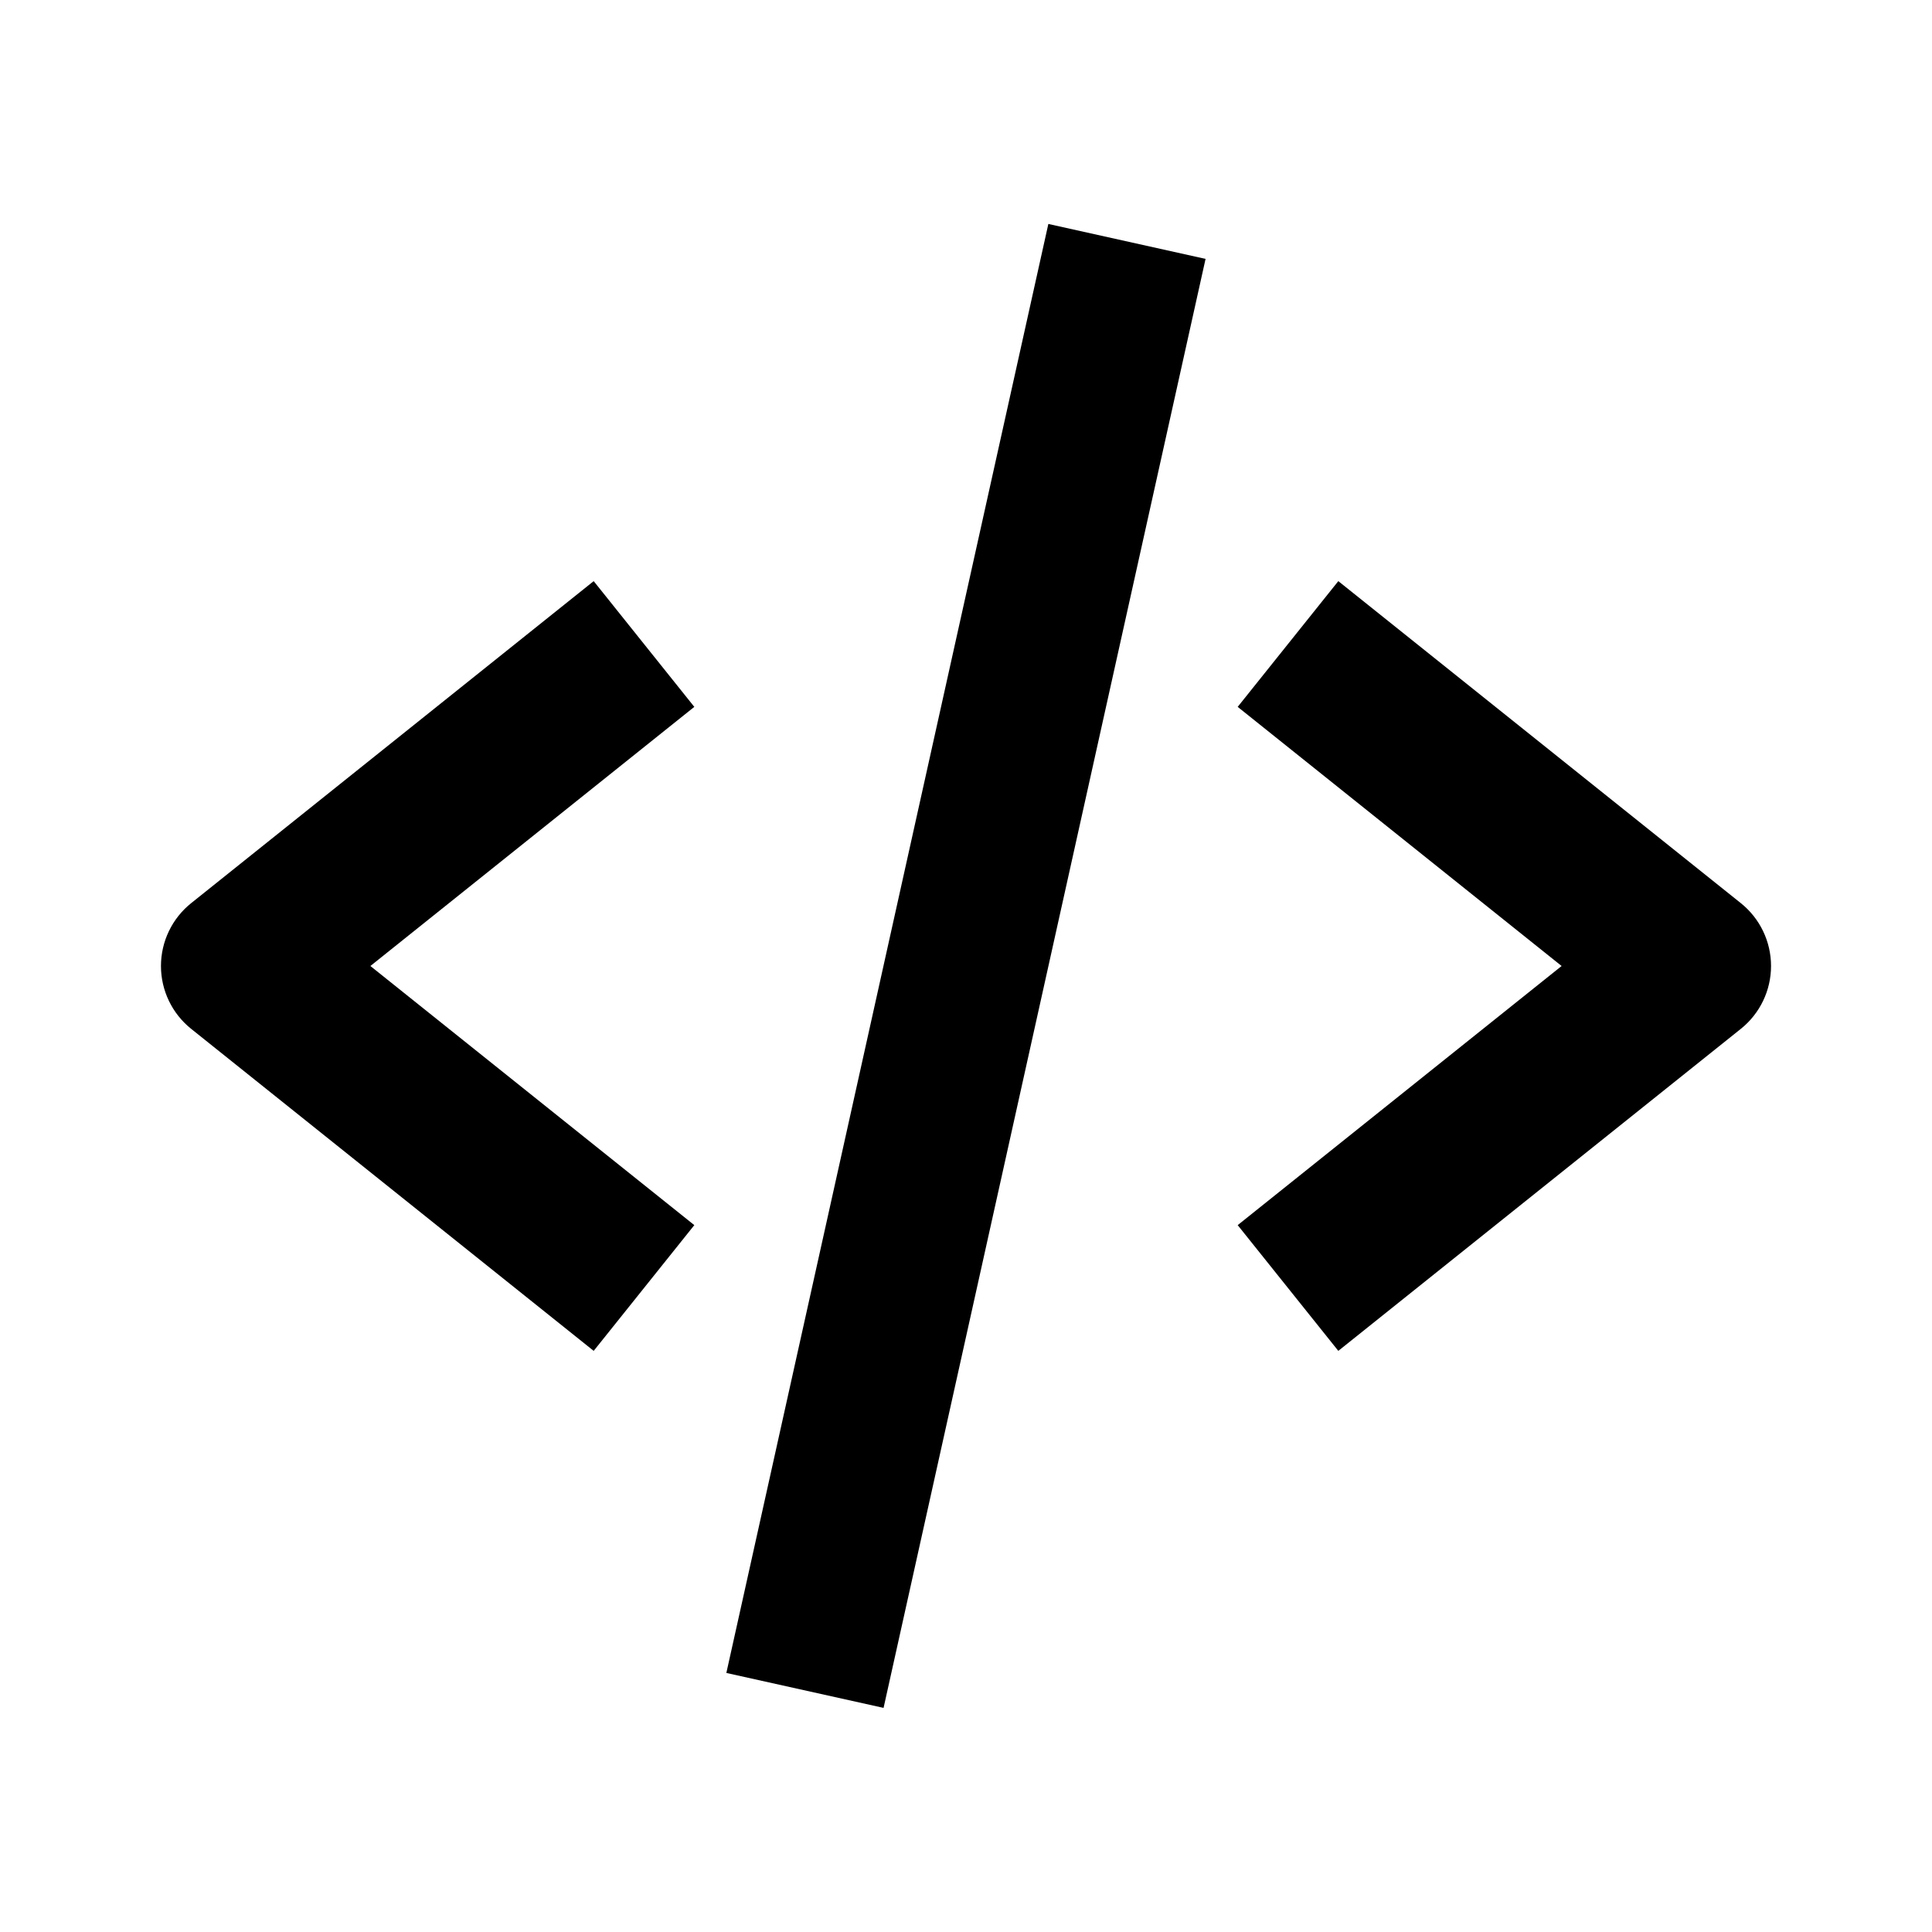
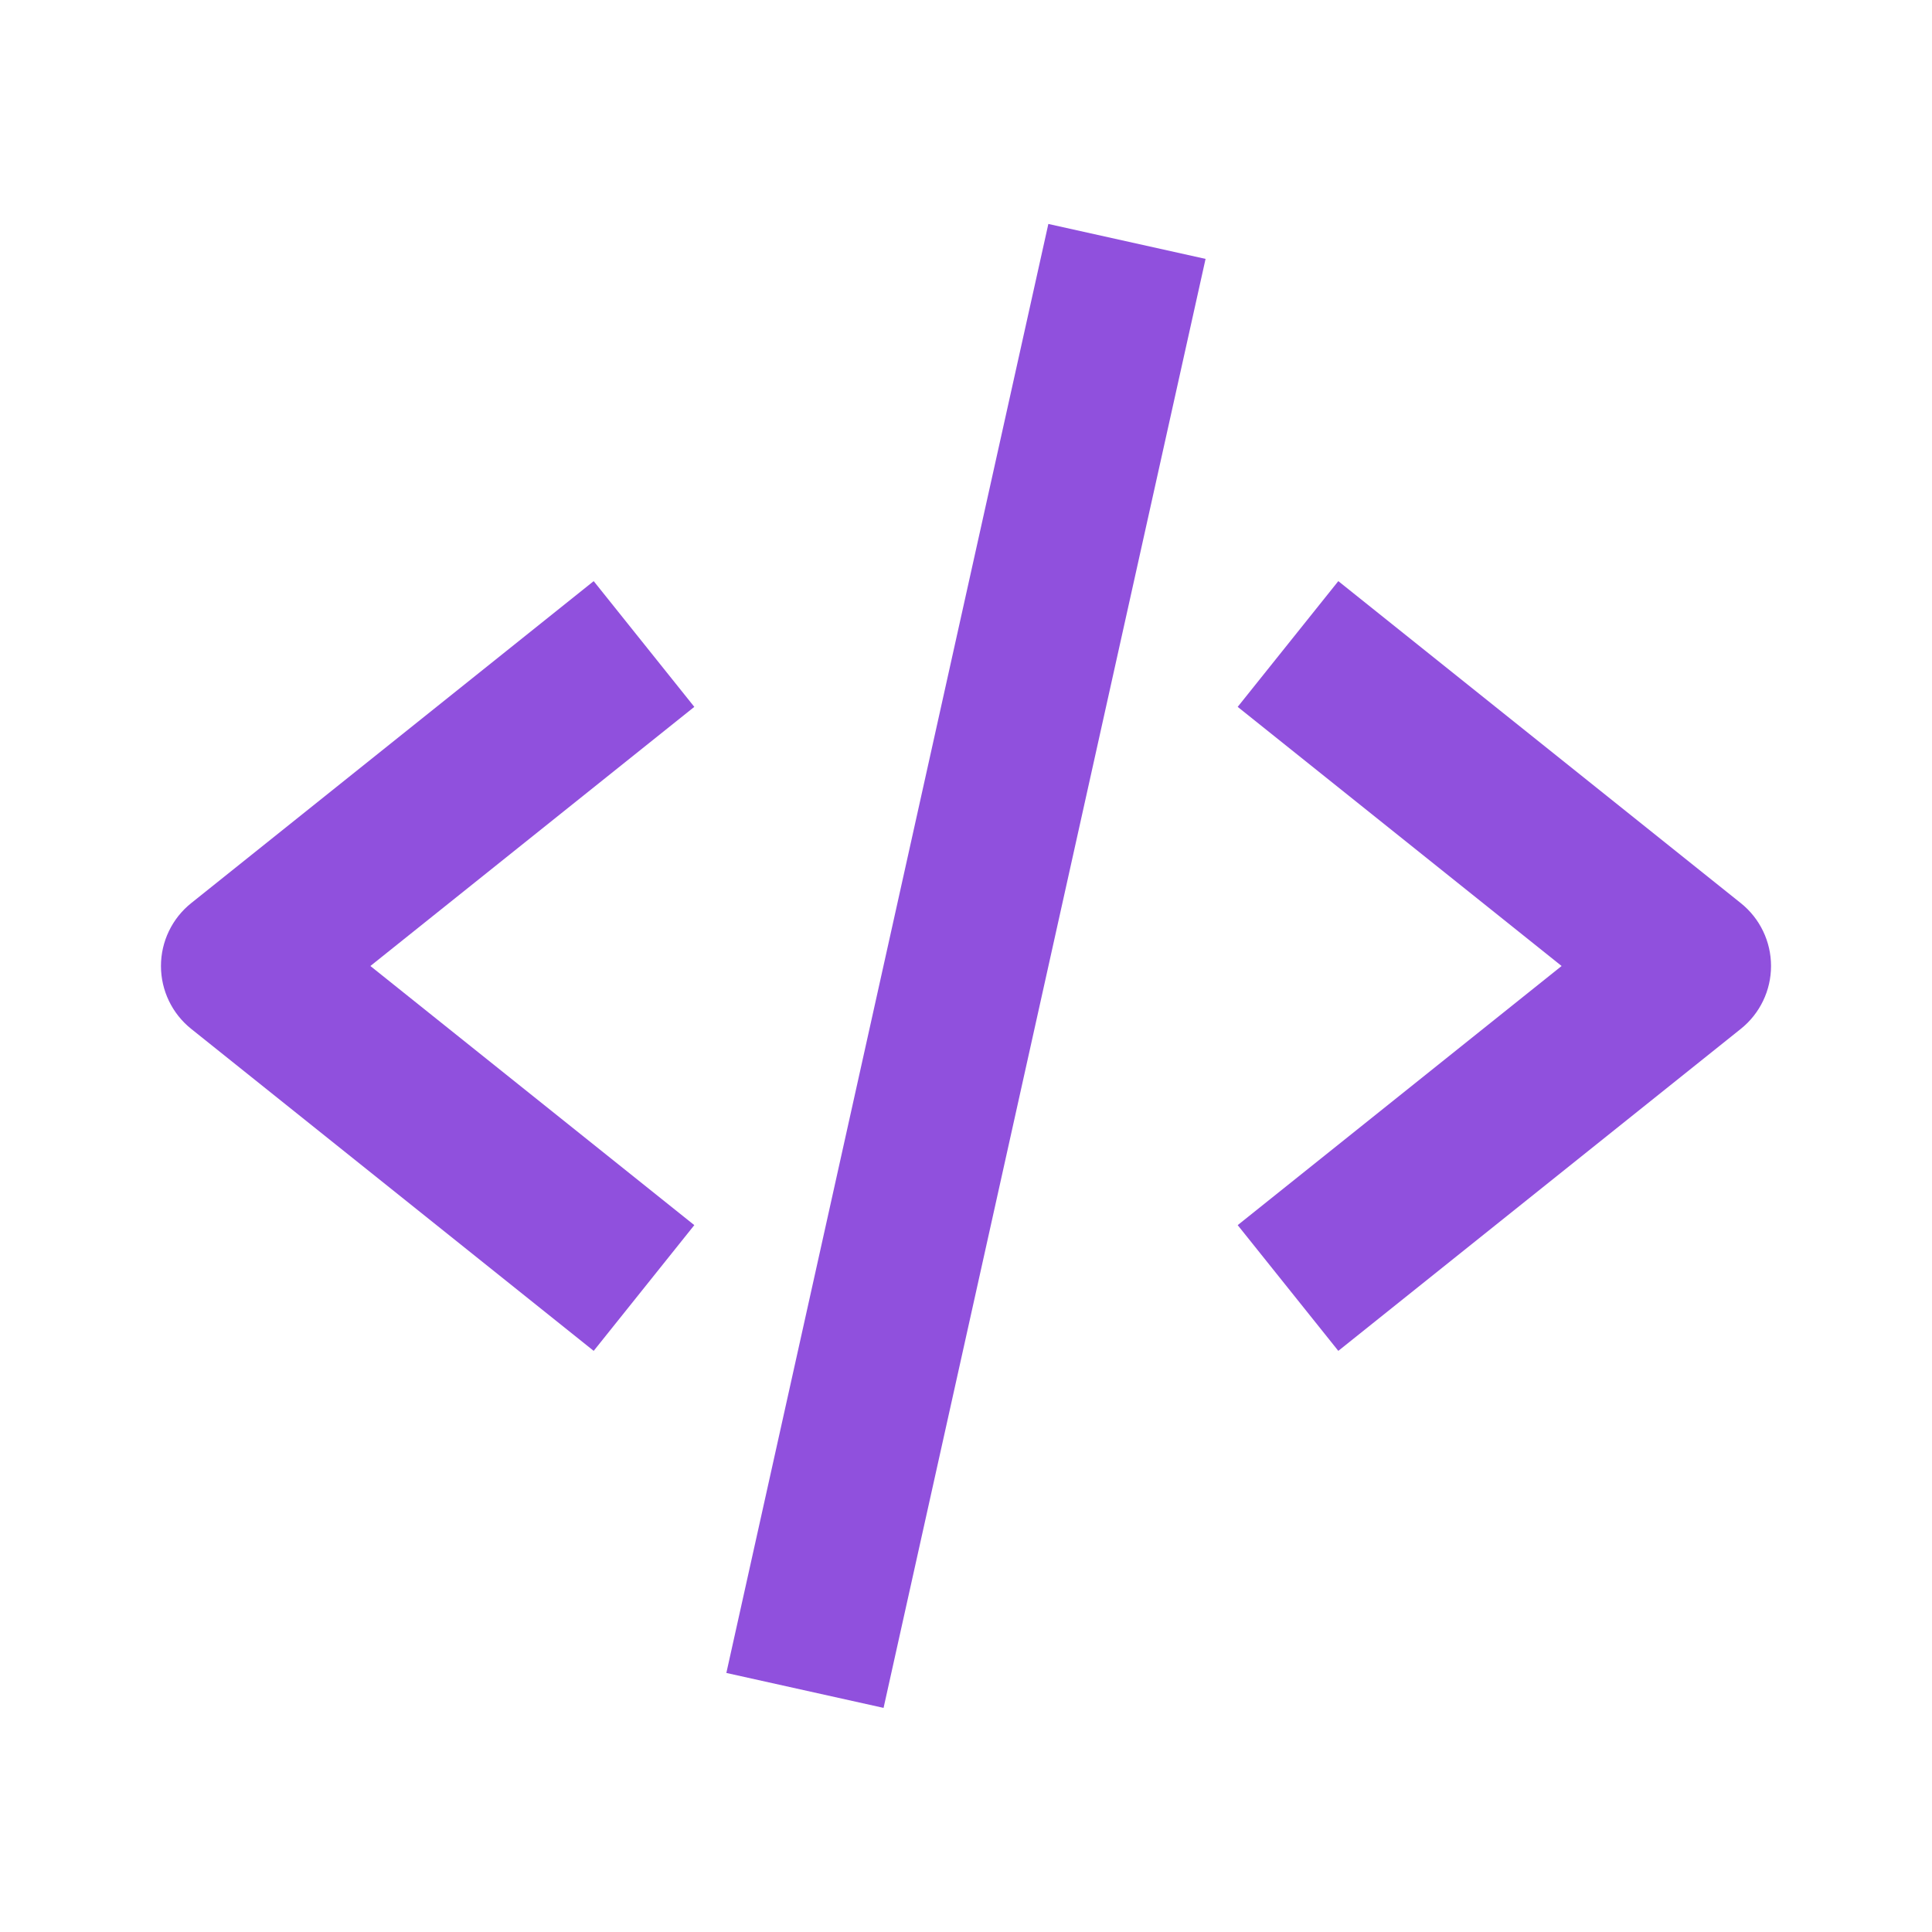
- <svg xmlns="http://www.w3.org/2000/svg" width="24" height="24" viewBox="0 0 24 24" style="fill: rgba(0, 0, 0, 1);transform: ;msFilter:;">
+ <svg xmlns="http://www.w3.org/2000/svg" width="24" height="24" viewBox="0 0 24 24" style="fill: #9050DD;transform: ;msFilter:;">
  <path d="m7.375 16.781 1.25-1.562L4.601 12l4.024-3.219-1.25-1.562-5 4a1 1 0 0 0 0 1.562l5 4zm9.25-9.562-1.25 1.562L19.399 12l-4.024 3.219 1.25 1.562 5-4a1 1 0 0 0 0-1.562l-5-4zm-1.649-4.003-4 18-1.953-.434 4-18z" />
</svg>
